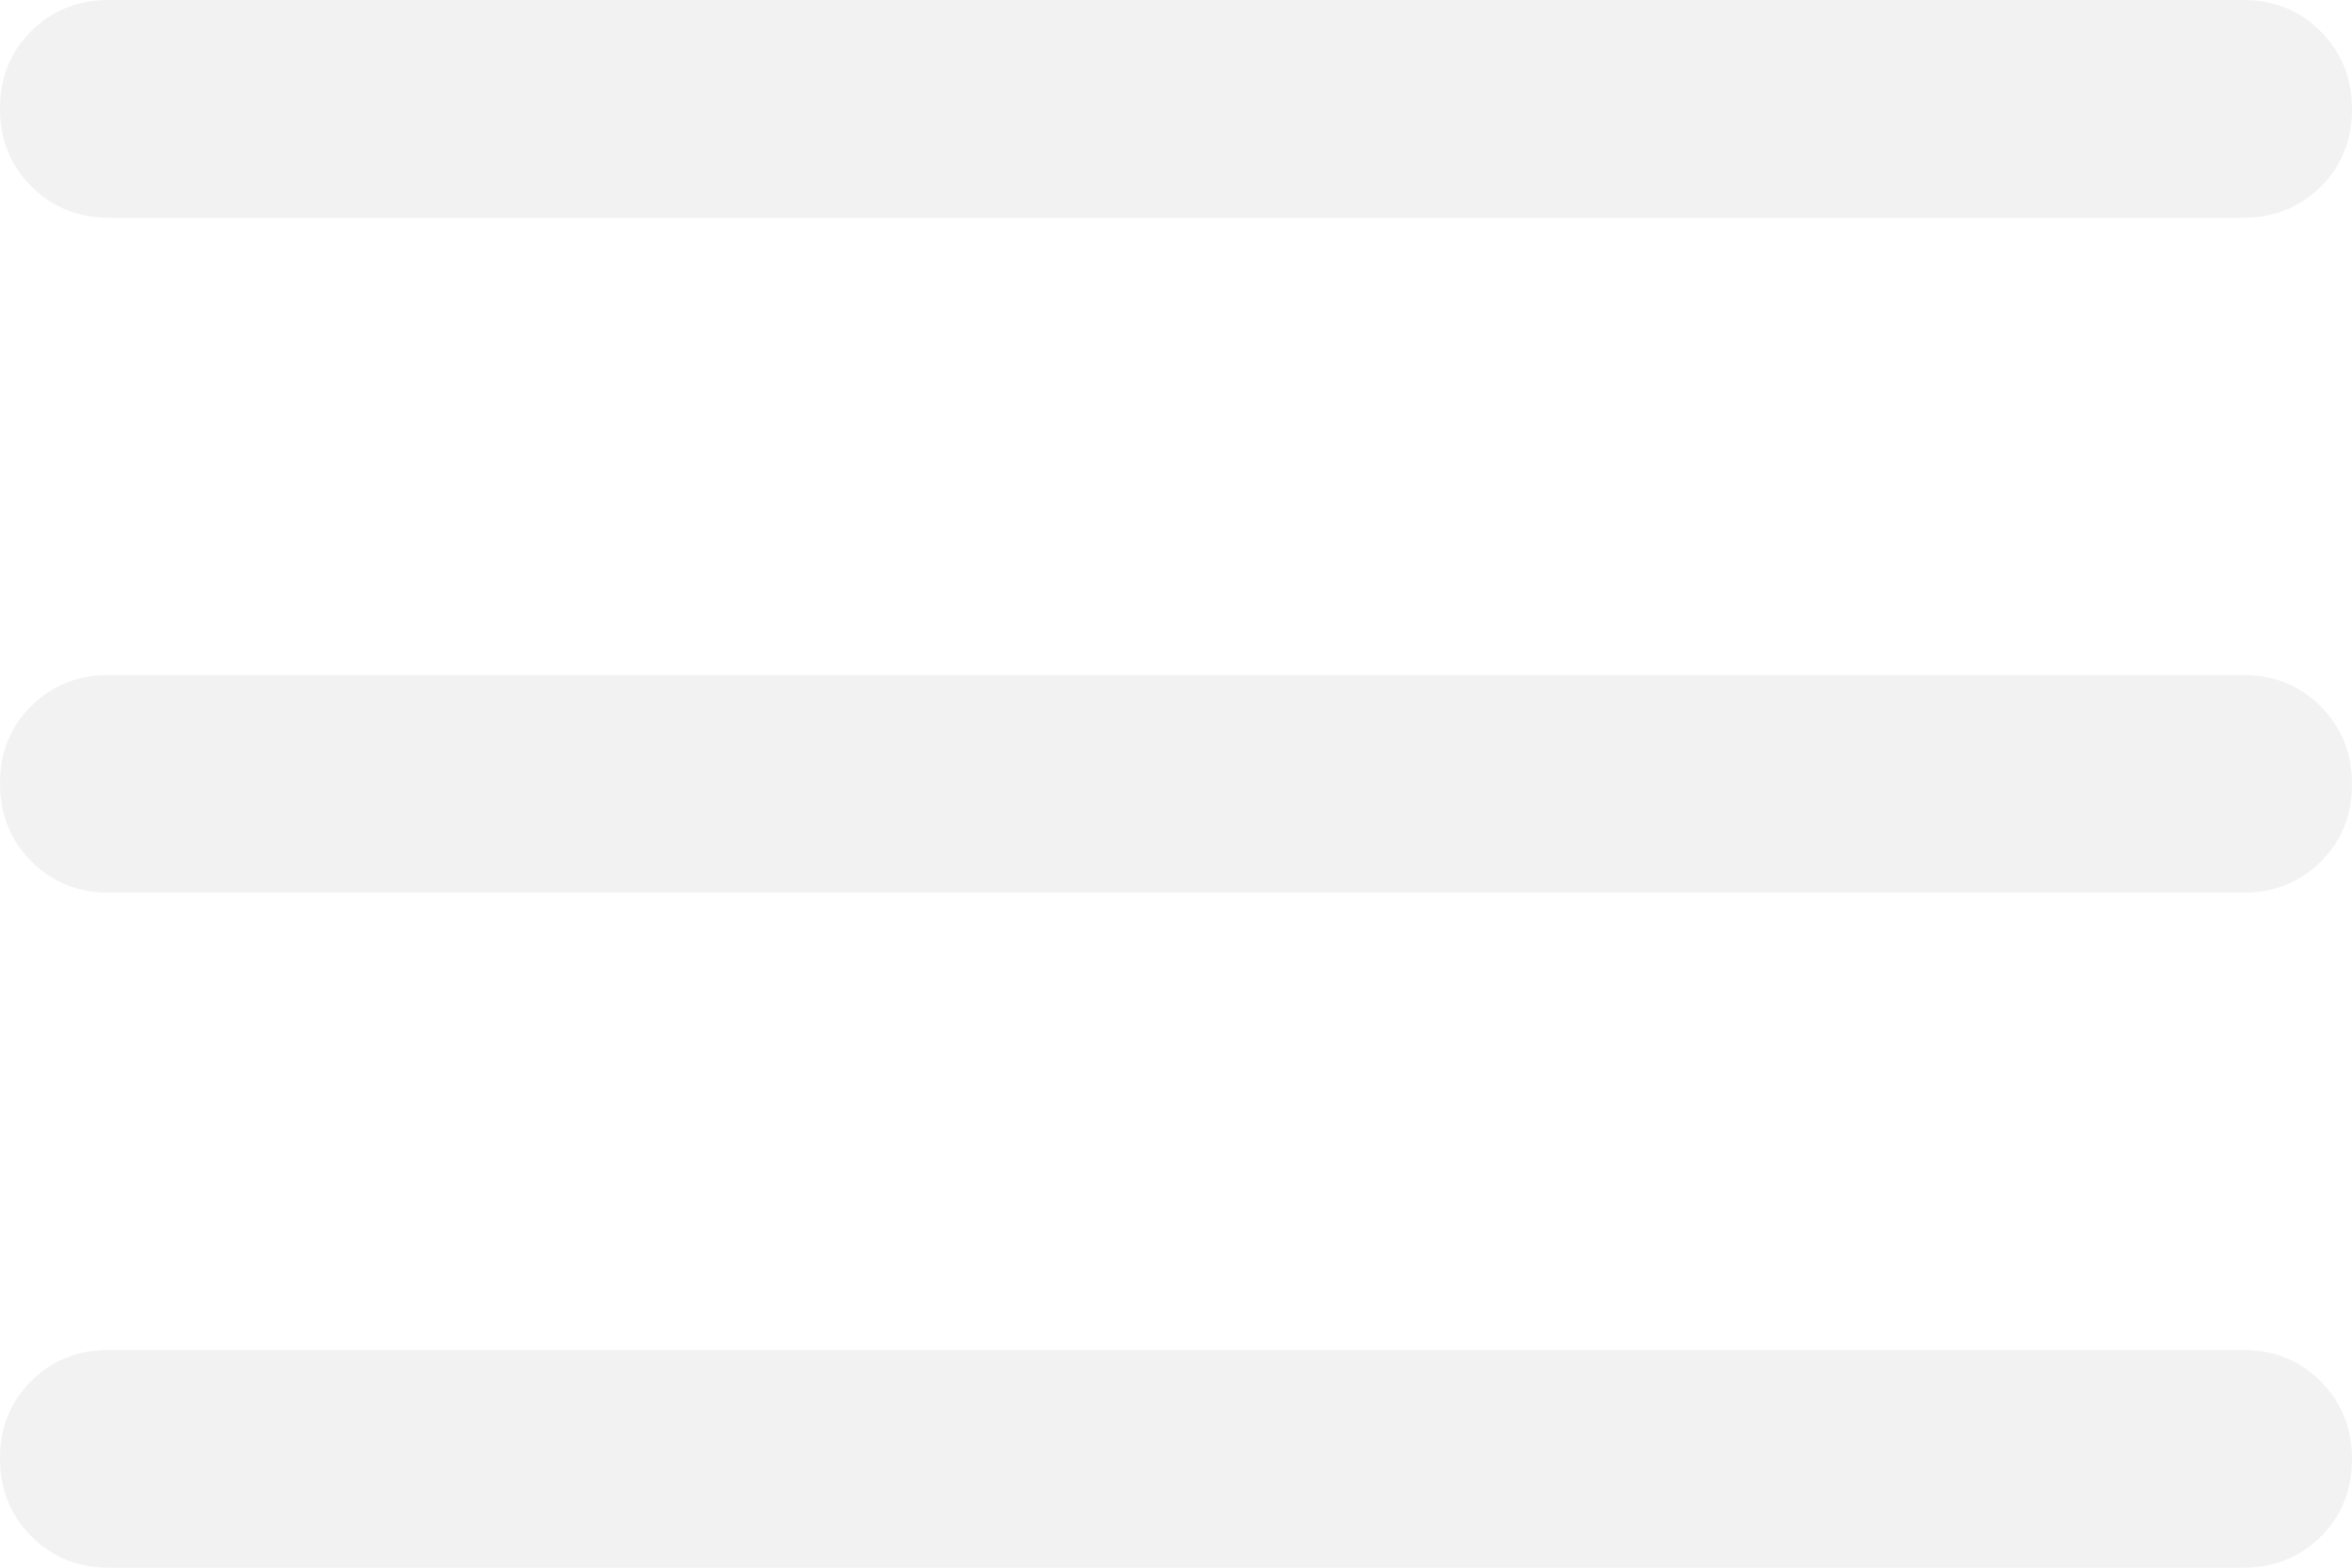
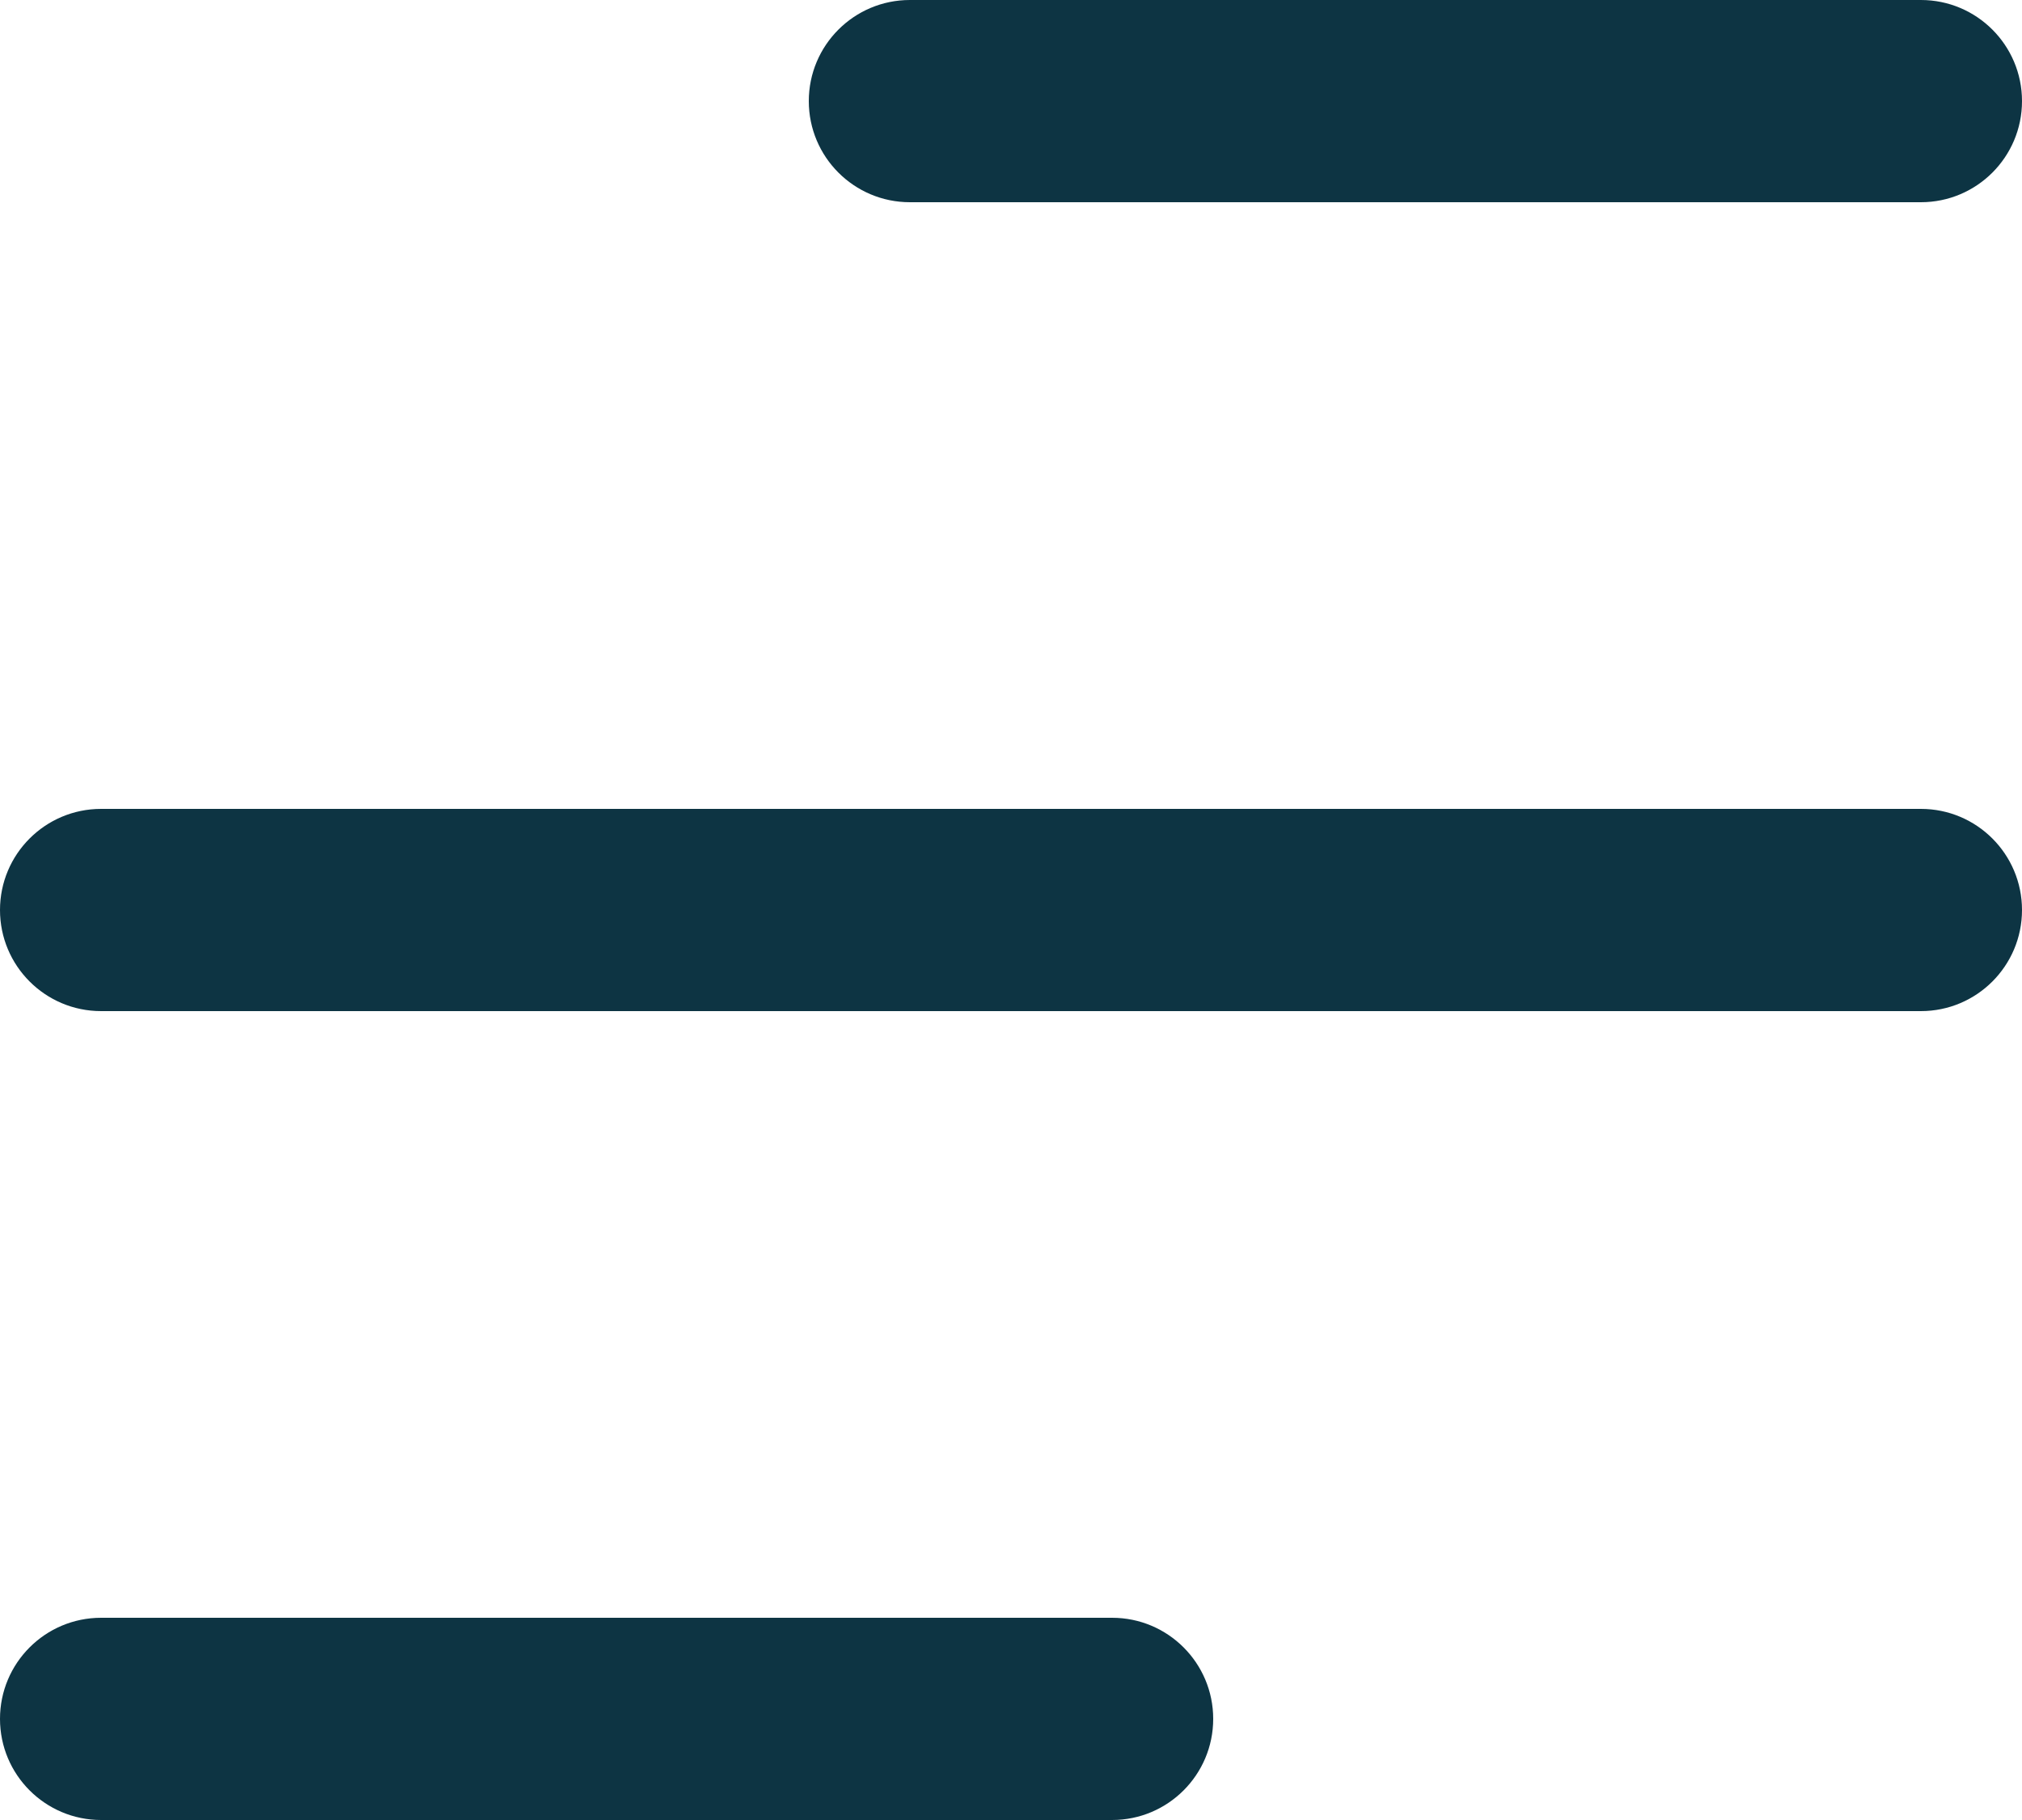
- <svg xmlns="http://www.w3.org/2000/svg" width="30" height="20" viewBox="0 0 30 20" fill="none">
-   <path fill-rule="evenodd" clip-rule="evenodd" d="M0.399 2.377C0.666 2.644 0.995 2.778 1.389 2.778H28.611C29.005 2.778 29.334 2.646 29.601 2.382C29.867 2.118 30 1.789 30 1.394C30 0.999 29.867 0.668 29.601 0.401C29.334 0.134 29.005 0 28.611 0H1.389C0.995 0 0.666 0.132 0.399 0.396C0.133 0.66 0 0.989 0 1.384C0 1.779 0.133 2.11 0.399 2.377ZM1.389 11.389C0.995 11.389 0.666 11.255 0.399 10.988C0.133 10.721 0 10.39 0 9.995C0 9.6 0.133 9.271 0.399 9.007C0.666 8.743 0.995 8.611 1.389 8.611H28.611C29.005 8.611 29.334 8.745 29.601 9.012C29.867 9.279 30 9.61 30 10.005C30 10.4 29.867 10.729 29.601 10.993C29.334 11.257 29.005 11.389 28.611 11.389H1.389ZM1.389 20C0.995 20 0.666 19.866 0.399 19.599C0.133 19.332 0 19.001 0 18.606C0 18.211 0.133 17.882 0.399 17.618C0.666 17.354 0.995 17.222 1.389 17.222H28.611C29.005 17.222 29.334 17.356 29.601 17.623C29.867 17.89 30 18.221 30 18.616C30 19.011 29.867 19.34 29.601 19.604C29.334 19.868 29.005 20 28.611 20H1.389Z" fill="#F2F2F2" />
+ <svg xmlns="http://www.w3.org/2000/svg" width="20" height="18" viewBox="0 0 20 18">
+   <g fill="#0D3443" fill-rule="evenodd">
+     <rect y="8" width="20" height="2" rx="1" />
+     <rect x="8" width="12" height="2" rx="1" />
+     <rect y="16" width="12" height="2" rx="1" />
+   </g>
</svg>
